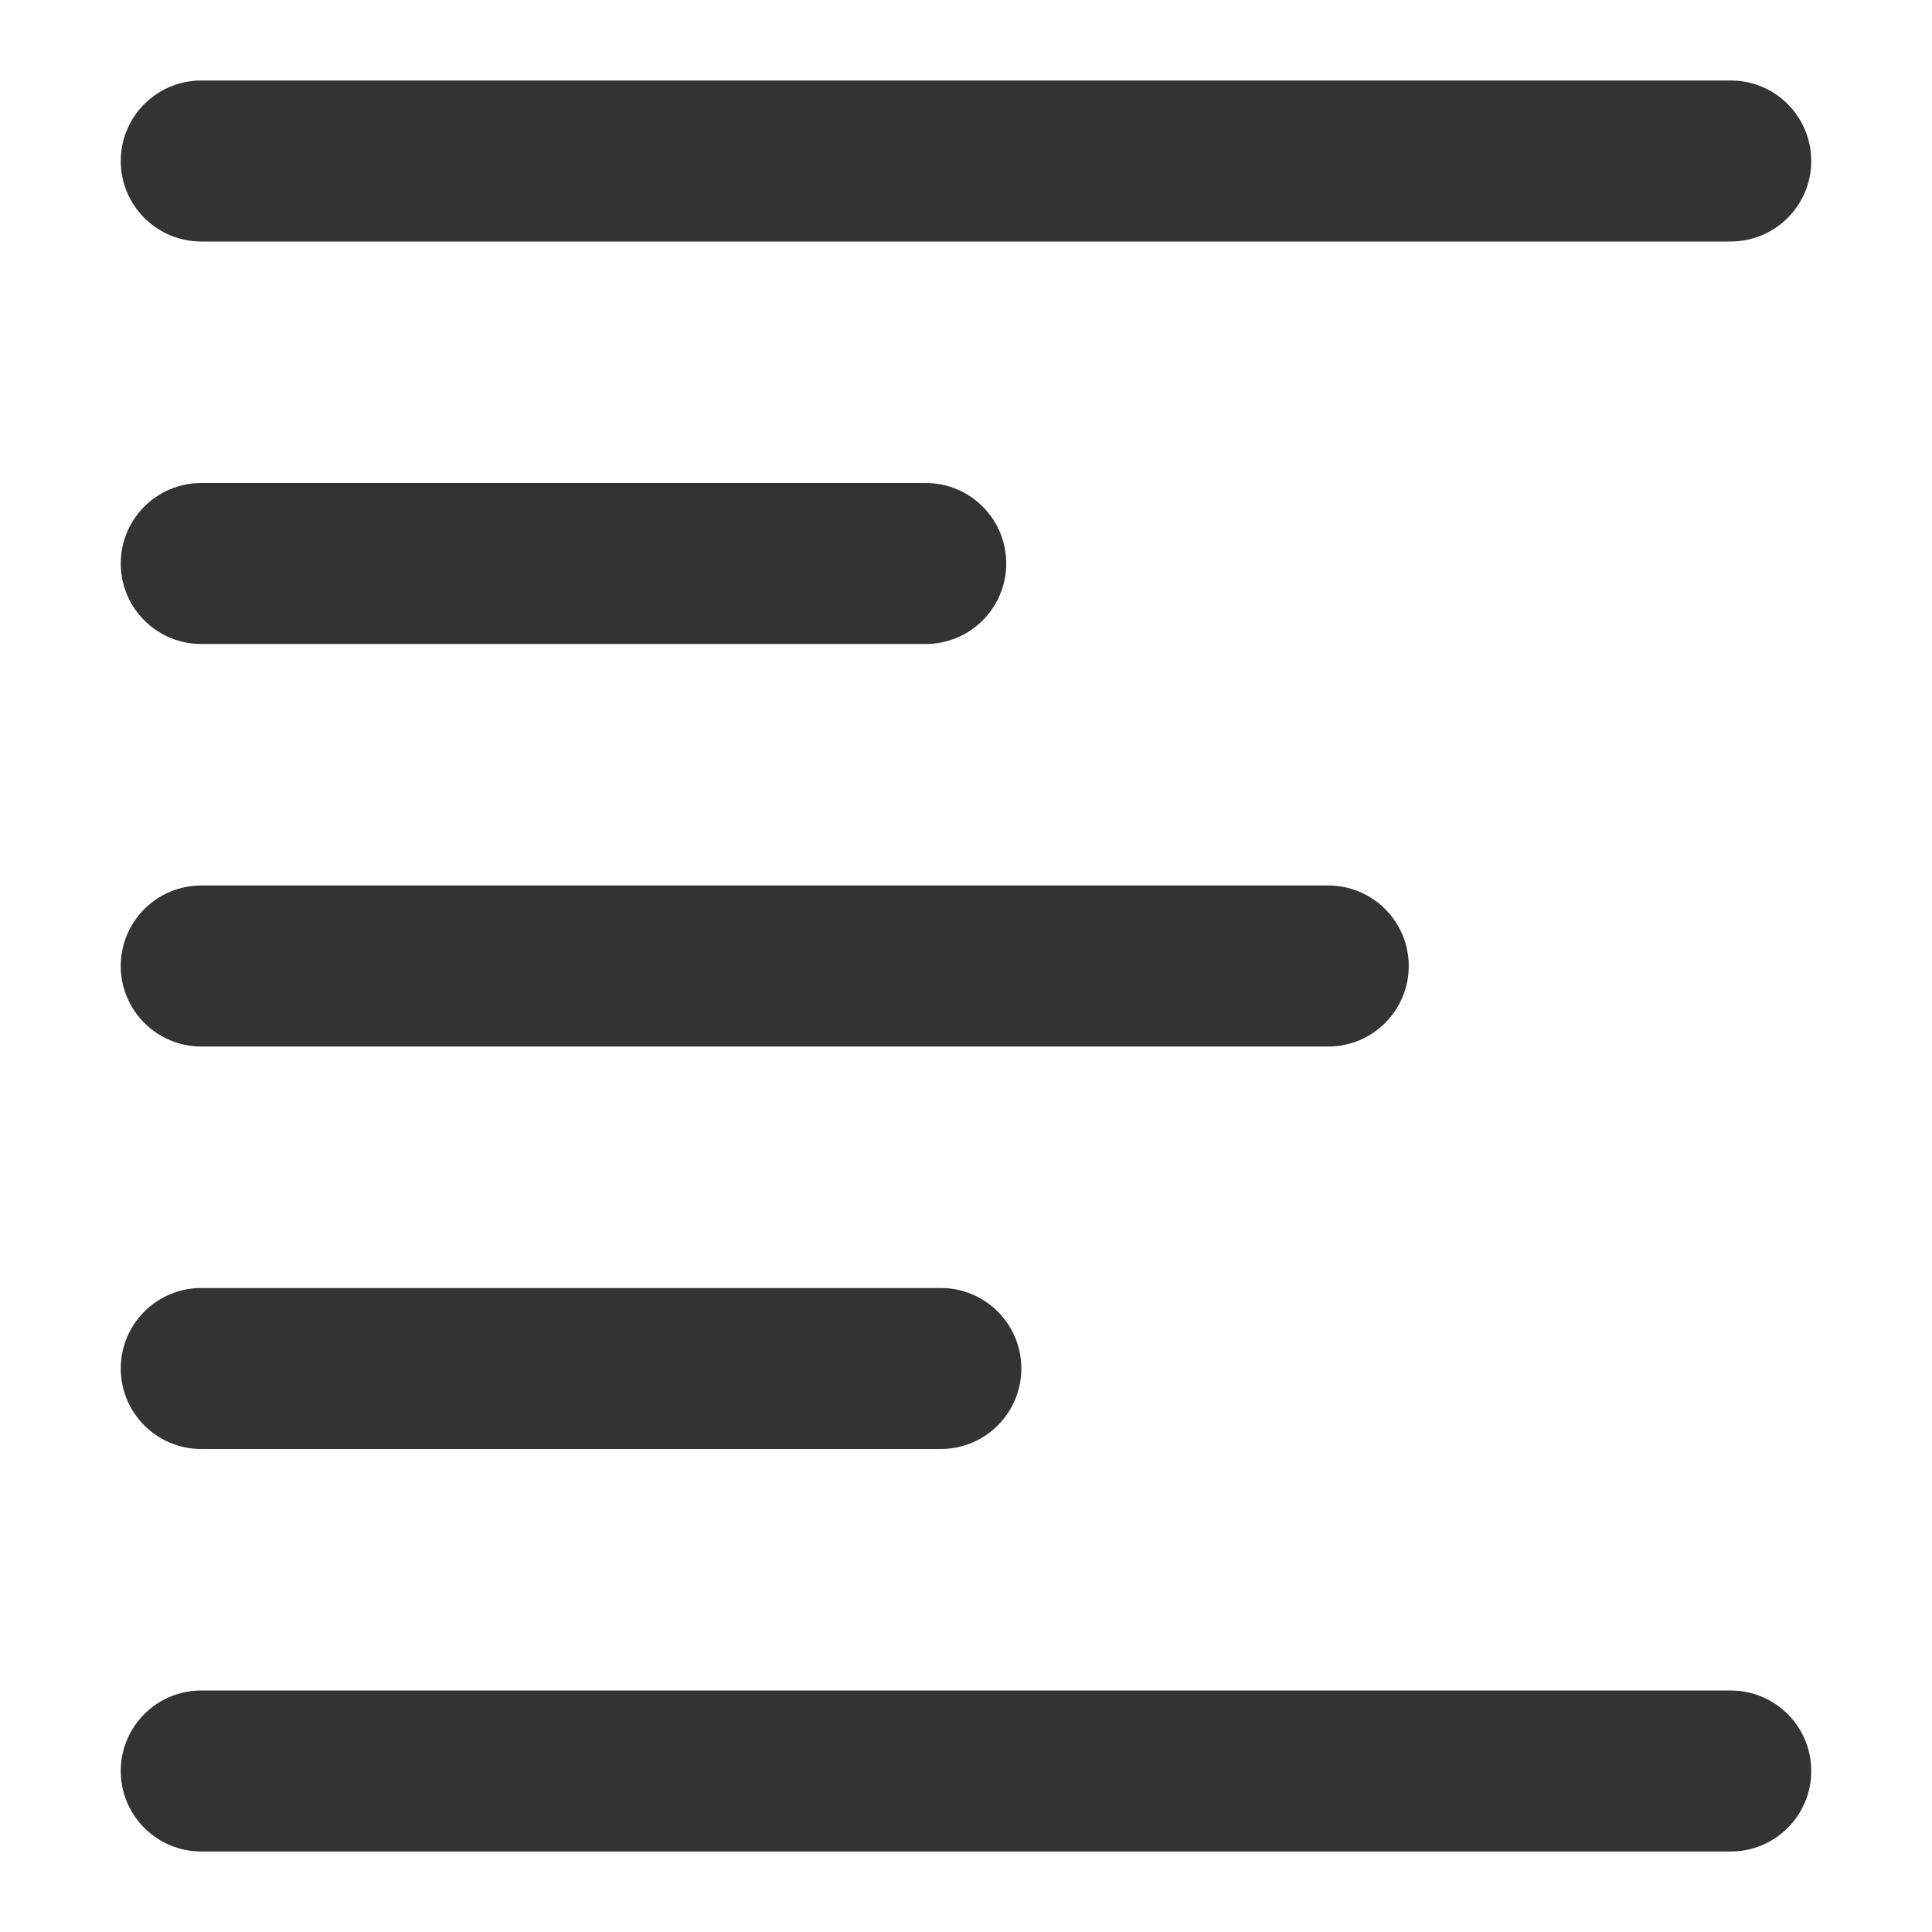
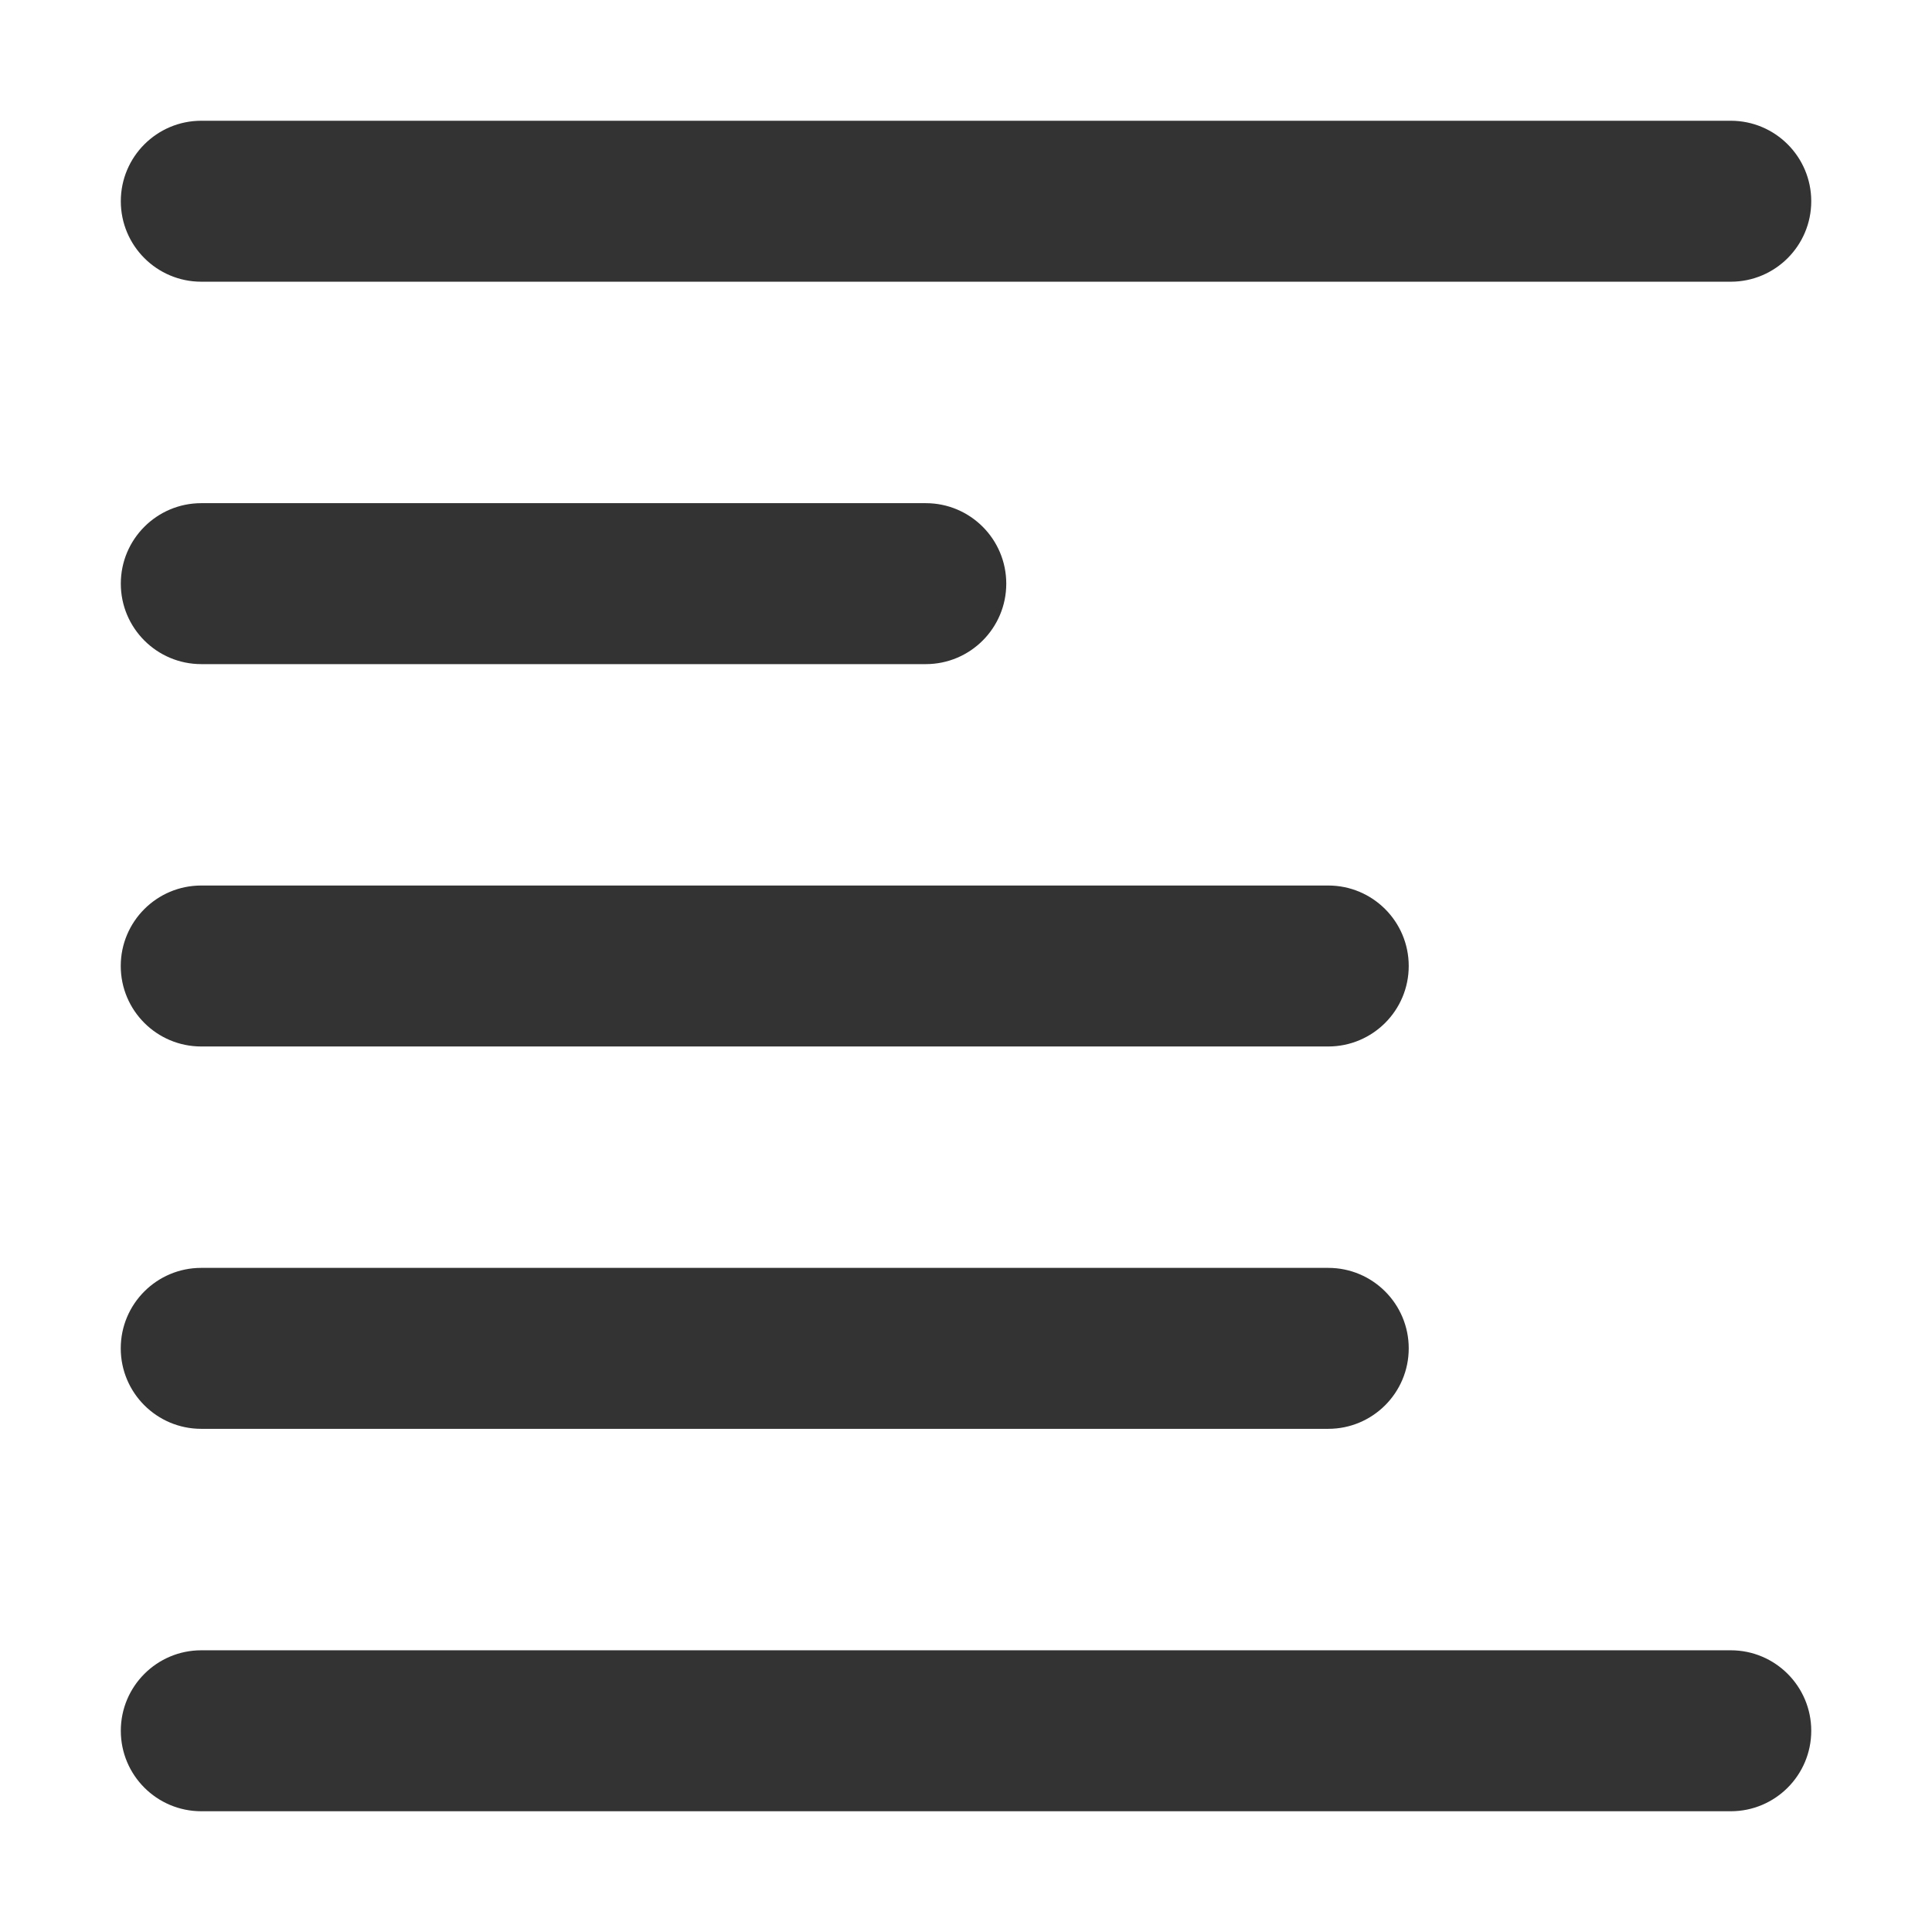
- <svg xmlns="http://www.w3.org/2000/svg" viewBox="0 0 96 96">
-   <path d="M86 92H10a4 4 0 0 1 0-8h76a4 4 0 0 1 0 8zM50.75 68a4 4 0 0 0-4-4H10a4 4 0 0 0 0 8h36.75a4 4 0 0 0 4-4zM70 48a4 4 0 0 0-4-4H10a4 4 0 0 0 0 8h56a4 4 0 0 0 4-4zM50 28a4 4 0 0 0-4-4H10a4 4 0 0 0 0 8h36a4 4 0 0 0 4-4zM90 8a4 4 0 0 0-4-4H10a4 4 0 0 0 0 8h76a4 4 0 0 0 4-4z" fill="#333" />
+ <svg xmlns="http://www.w3.org/2000/svg" version="1.1" width="32" height="32" viewBox="0 0 32 32">
+   <path fill="#333" d="M28.667 30h-25.333c-0.736 0-1.333-0.597-1.333-1.333s0.597-1.333 1.333-1.333v0h25.333c0.736 0 1.333 0.597 1.333 1.333s-0.597 1.333-1.333 1.333v0zM23.333 22.333c0-0.736-0.597-1.333-1.333-1.333v0h-18.667c-0.736 0-1.333 0.597-1.333 1.333s0.597 1.333 1.333 1.333v0h18.667c0.736 0 1.333-0.597 1.333-1.333v0zM23.333 16c0-0.736-0.597-1.333-1.333-1.333v0h-18.667c-0.736 0-1.333 0.597-1.333 1.333s0.597 1.333 1.333 1.333v0h18.667c0.736 0 1.333-0.597 1.333-1.333v0zM16.667 9.667c0-0.736-0.597-1.333-1.333-1.333v0h-12c-0.736 0-1.333 0.597-1.333 1.333s0.597 1.333 1.333 1.333v0h12c0.736 0 1.333-0.597 1.333-1.333v0zM30 3.333c0-0.736-0.597-1.333-1.333-1.333v0h-25.333c-0.736 0-1.333 0.597-1.333 1.333s0.597 1.333 1.333 1.333v0h25.333c0.736 0 1.333-0.597 1.333-1.333v0z" />
</svg>
